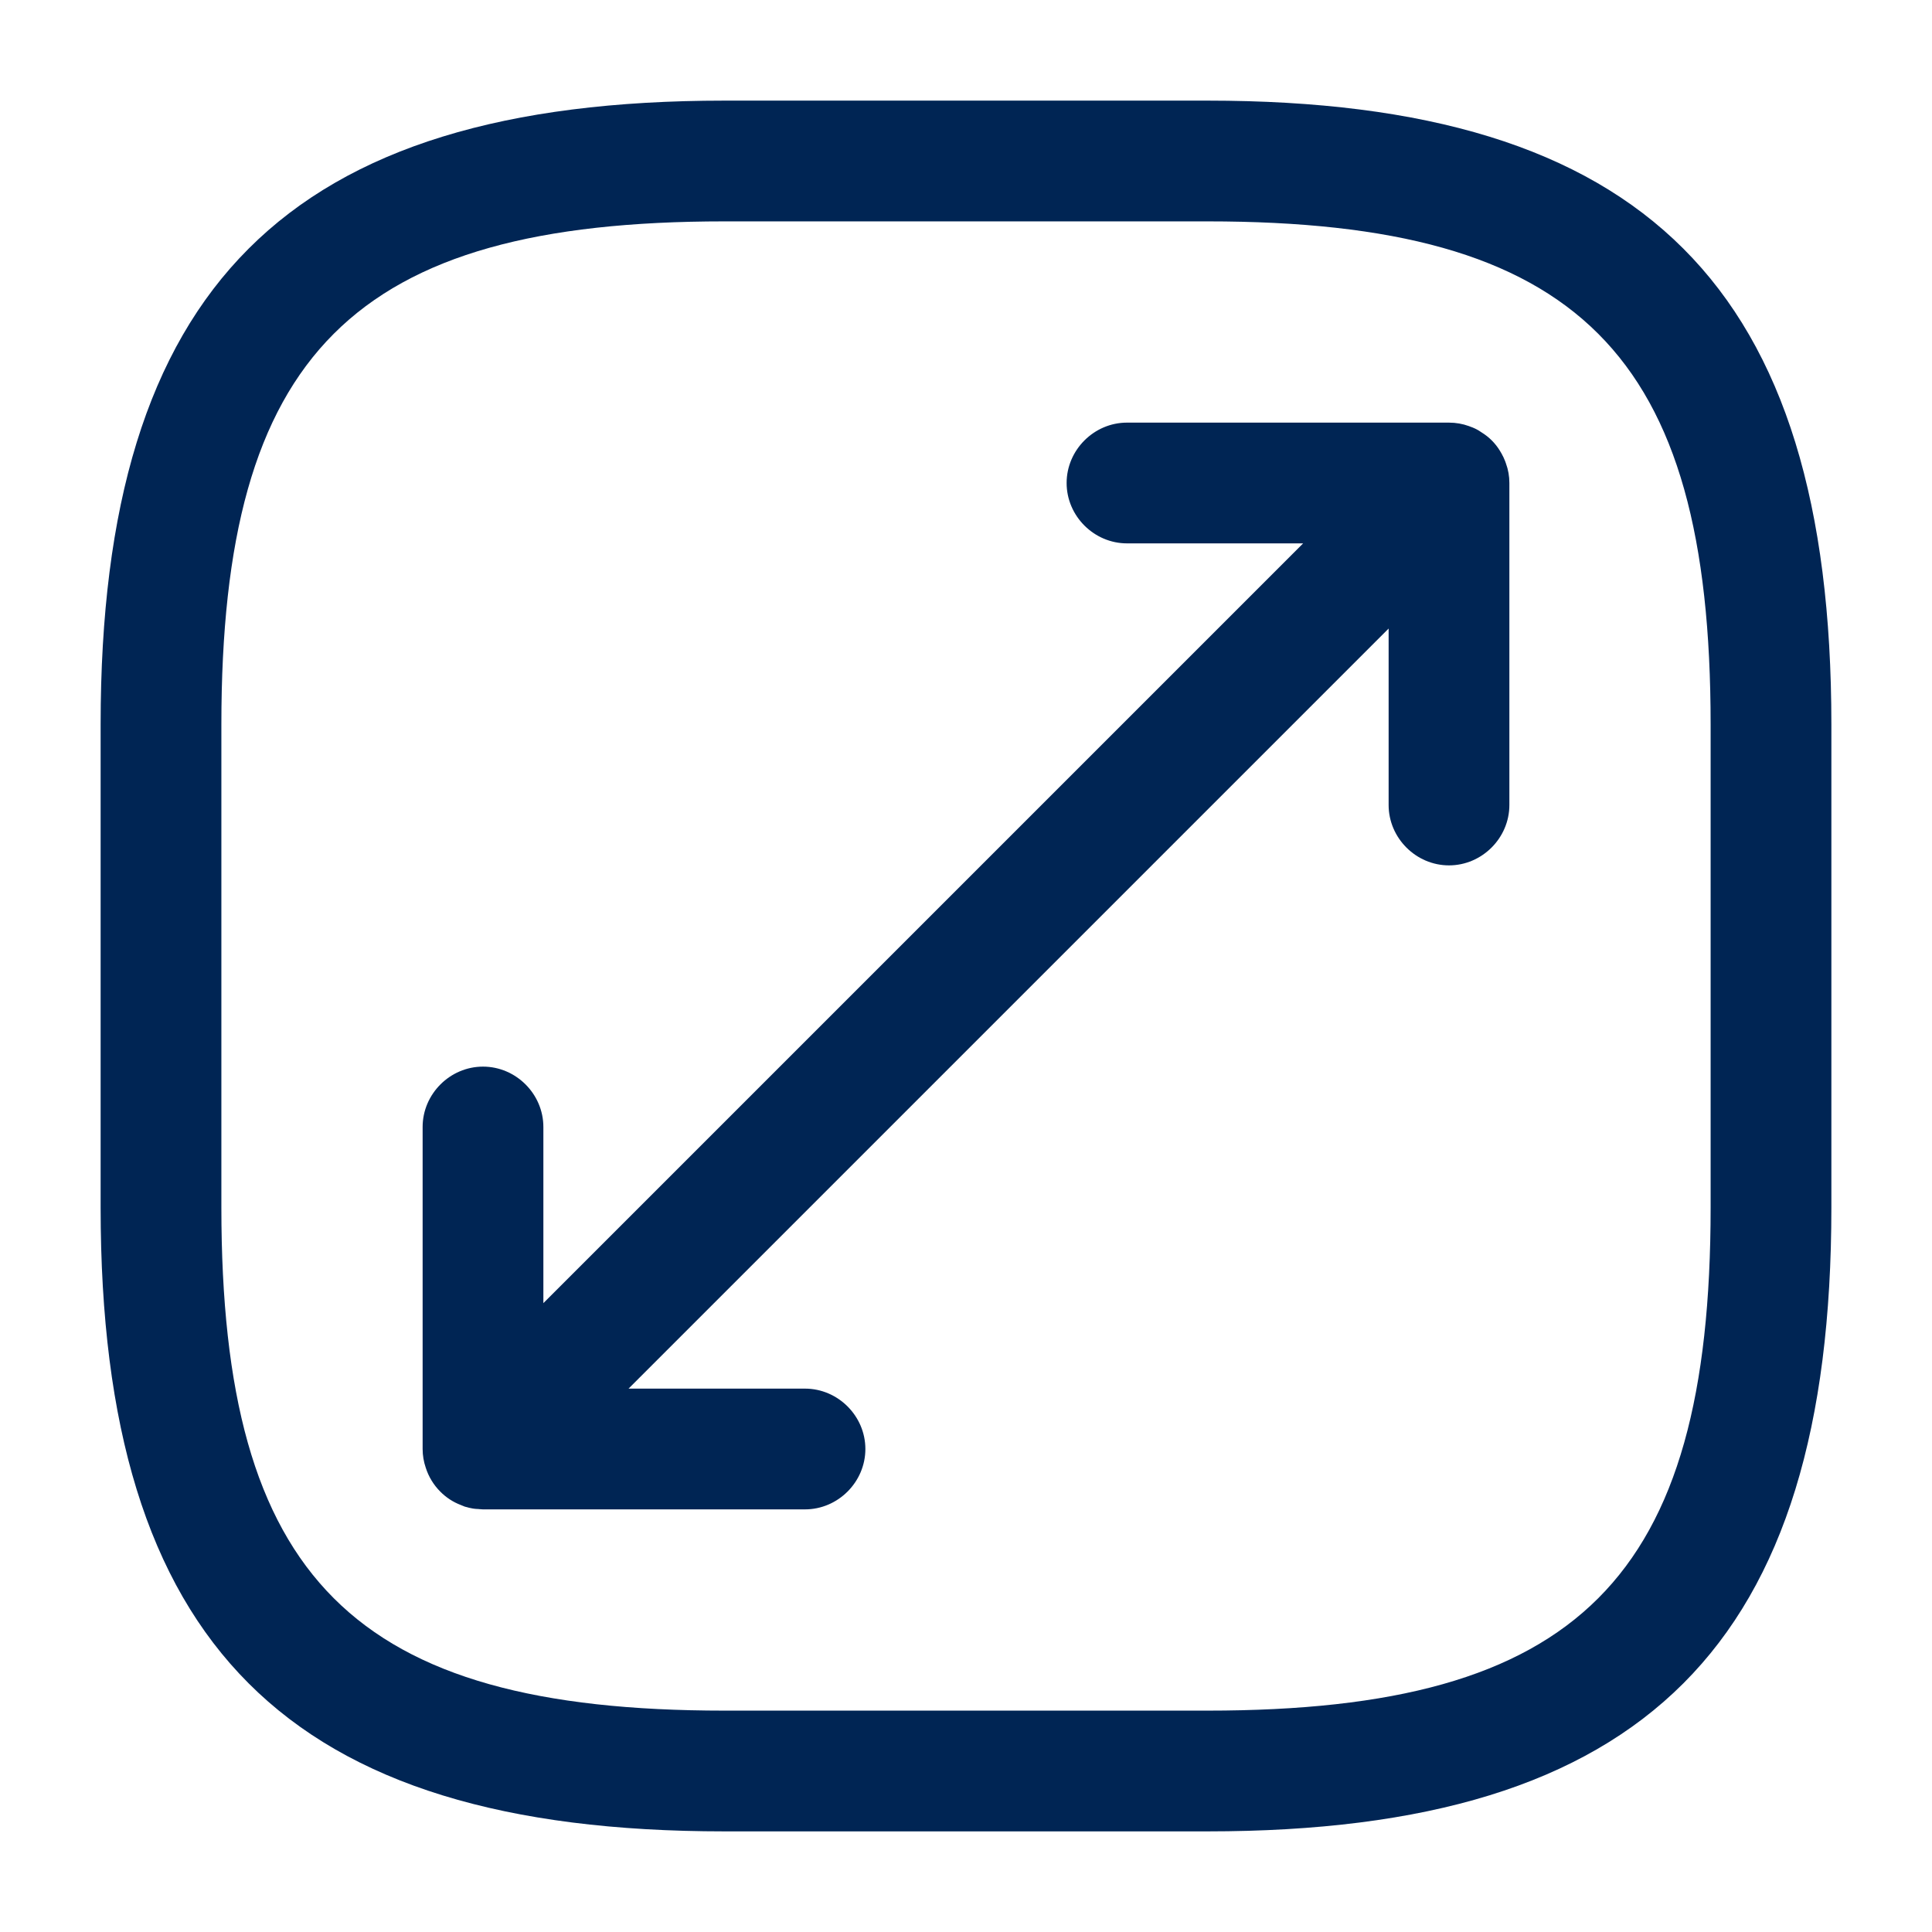
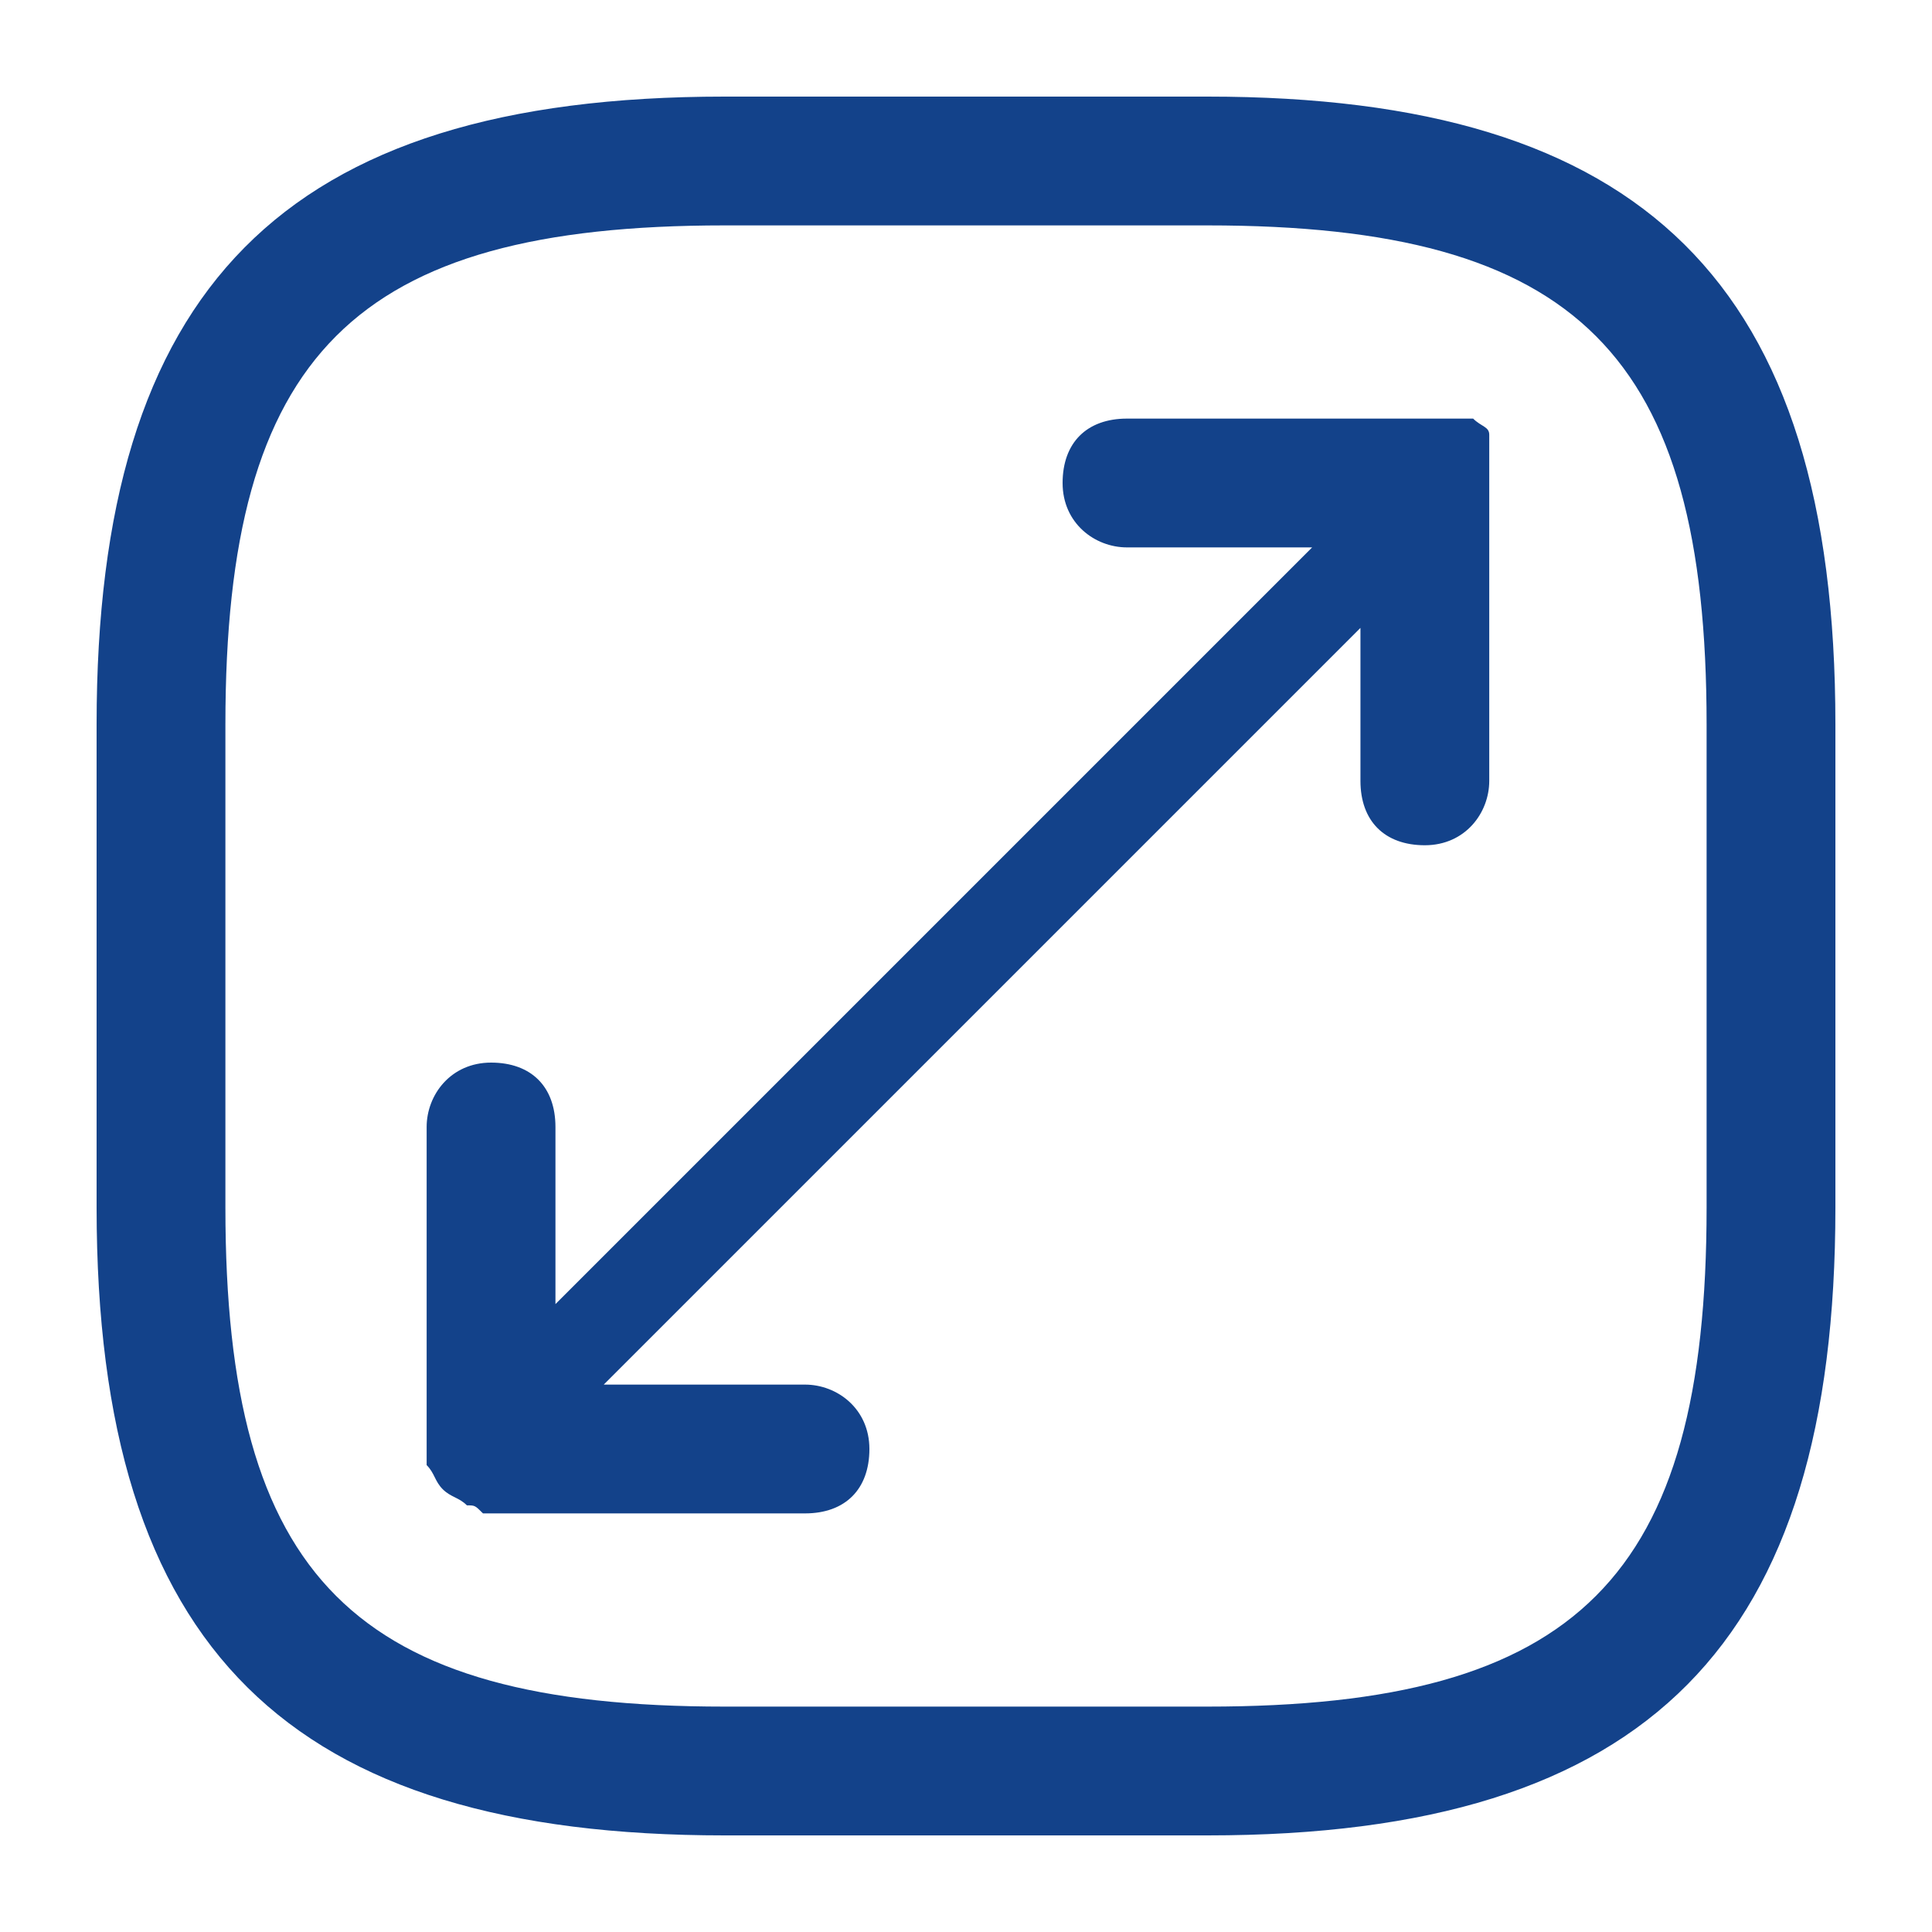
- <svg xmlns="http://www.w3.org/2000/svg" width="24" height="24" viewBox="0 0 24 24">
-   <path d="M15 1.25c5.43 0 7.75 2.32 7.75 7.75v6c0 5.43-2.32 7.75-7.75 7.75H9c-5.43 0-7.75-2.32-7.75-7.75V9c0-5.43 2.32-7.75 7.75-7.75h6zm0 1.5H9C4.39 2.75 2.75 4.39 2.75 9v6c0 4.61 1.64 6.25 6.25 6.25h6c4.61 0 6.25-1.64 6.25-6.25V9c0-4.61-1.64-6.25-6.25-6.25zM5.774 18.716l-.049-.02a.714.714 0 0 1-.256-.167.736.736 0 0 1-.18-.296A.72.72 0 0 1 5.25 18v-4c0-.41.34-.75.75-.75s.75.34.75.75v2.188l9.438-9.438H14c-.41 0-.75-.34-.75-.75s.34-.75.75-.75h4c.086 0 .17.015.247.043l.018.007a.554.554 0 0 1 .104.048l.035.023a.686.686 0 0 1 .228.228l.02.034a.711.711 0 0 1 .047.1l.008.023A.7.7 0 0 1 18.75 6v4c0 .41-.34.75-.75.75s-.75-.34-.75-.75V7.808L7.808 17.25H10c.41 0 .75.34.75.75s-.34.75-.75.75H6a.736.736 0 0 1-.108-.008l.107.008a.757.757 0 0 1-.172-.02l-.025-.007-.028-.007z" fill="#002554" fill-rule="evenodd" />
+ <svg xmlns="http://www.w3.org/2000/svg" version="1.1" id="Layer_1" x="0px" y="0px" viewBox="0 0 24 24" style="enable-background:new 0 0 24 24;" xml:space="preserve">
+   <style type="text/css">
+ 	.st0{fill-rule:evenodd;clip-rule:evenodd;fill:#13428A;}
+ </style>
+   <path class="st0" d="M15,1.2c5.4,0,7.8,2.3,7.8,7.8v6c0,5.4-2.3,7.8-7.8,7.8H9c-5.4,0-7.8-2.3-7.8-7.8V9c0-5.4,2.3-7.8,7.8-7.8H15z   M15,2.8H9C4.4,2.8,2.8,4.4,2.8,9v6c0,4.6,1.6,6.2,6.2,6.2h6c4.6,0,6.2-1.6,6.2-6.2V9C21.2,4.4,19.6,2.8,15,2.8z M5.8,18.7L5.8,18.7  c-0.1-0.1-0.2-0.1-0.3-0.2c-0.1-0.1-0.1-0.2-0.2-0.3c0-0.1,0-0.2,0-0.2v-4c0-0.4,0.3-0.8,0.8-0.8s0.8,0.3,0.8,0.8v2.2l9.4-9.4H14  c-0.4,0-0.8-0.3-0.8-0.8s0.3-0.8,0.8-0.8h4c0.1,0,0.2,0,0.2,0l0,0c0,0,0.1,0,0.1,0l0,0c0.1,0.1,0.2,0.1,0.2,0.2l0,0c0,0,0,0.1,0,0.1  l0,0c0,0.1,0,0.2,0,0.2v4c0,0.4-0.3,0.8-0.8,0.8s-0.8-0.3-0.8-0.8V7.8l-9.4,9.4H10c0.4,0,0.8,0.3,0.8,0.8s-0.3,0.8-0.8,0.8H6  c0,0-0.1,0-0.1,0l0.1,0C5.9,18.7,5.9,18.7,5.8,18.7L5.8,18.7L5.8,18.7z" />
</svg>
